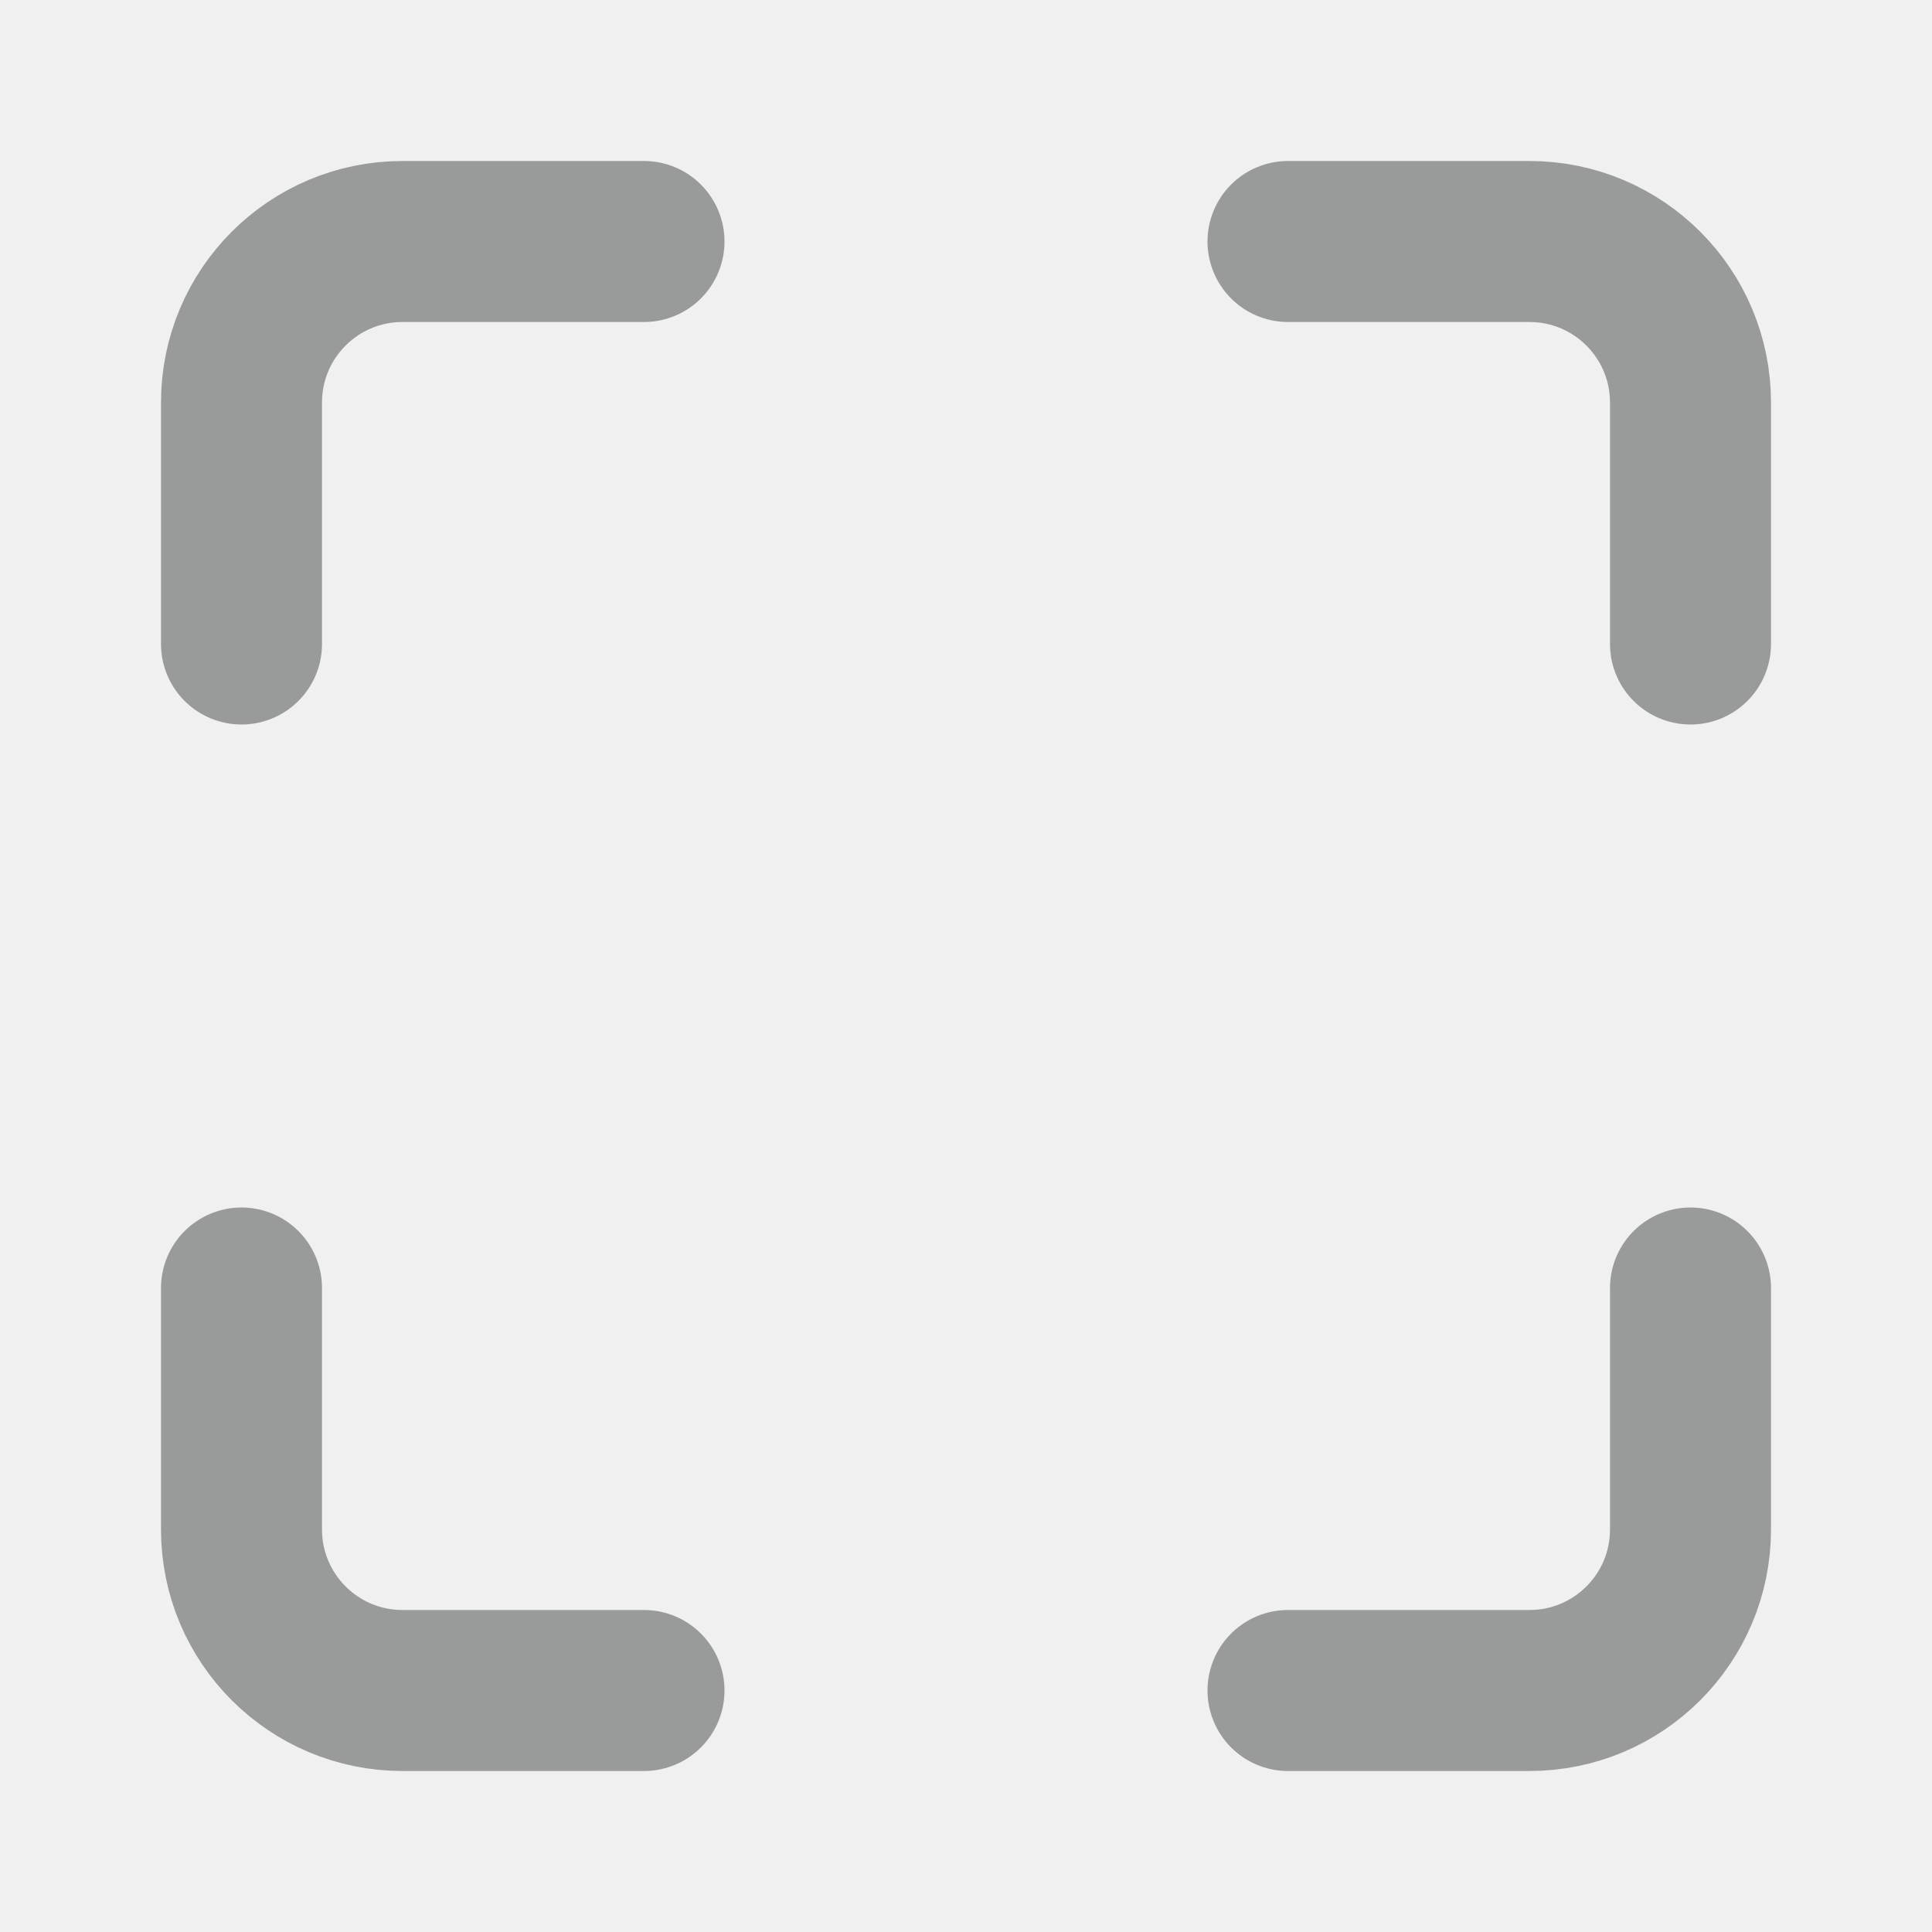
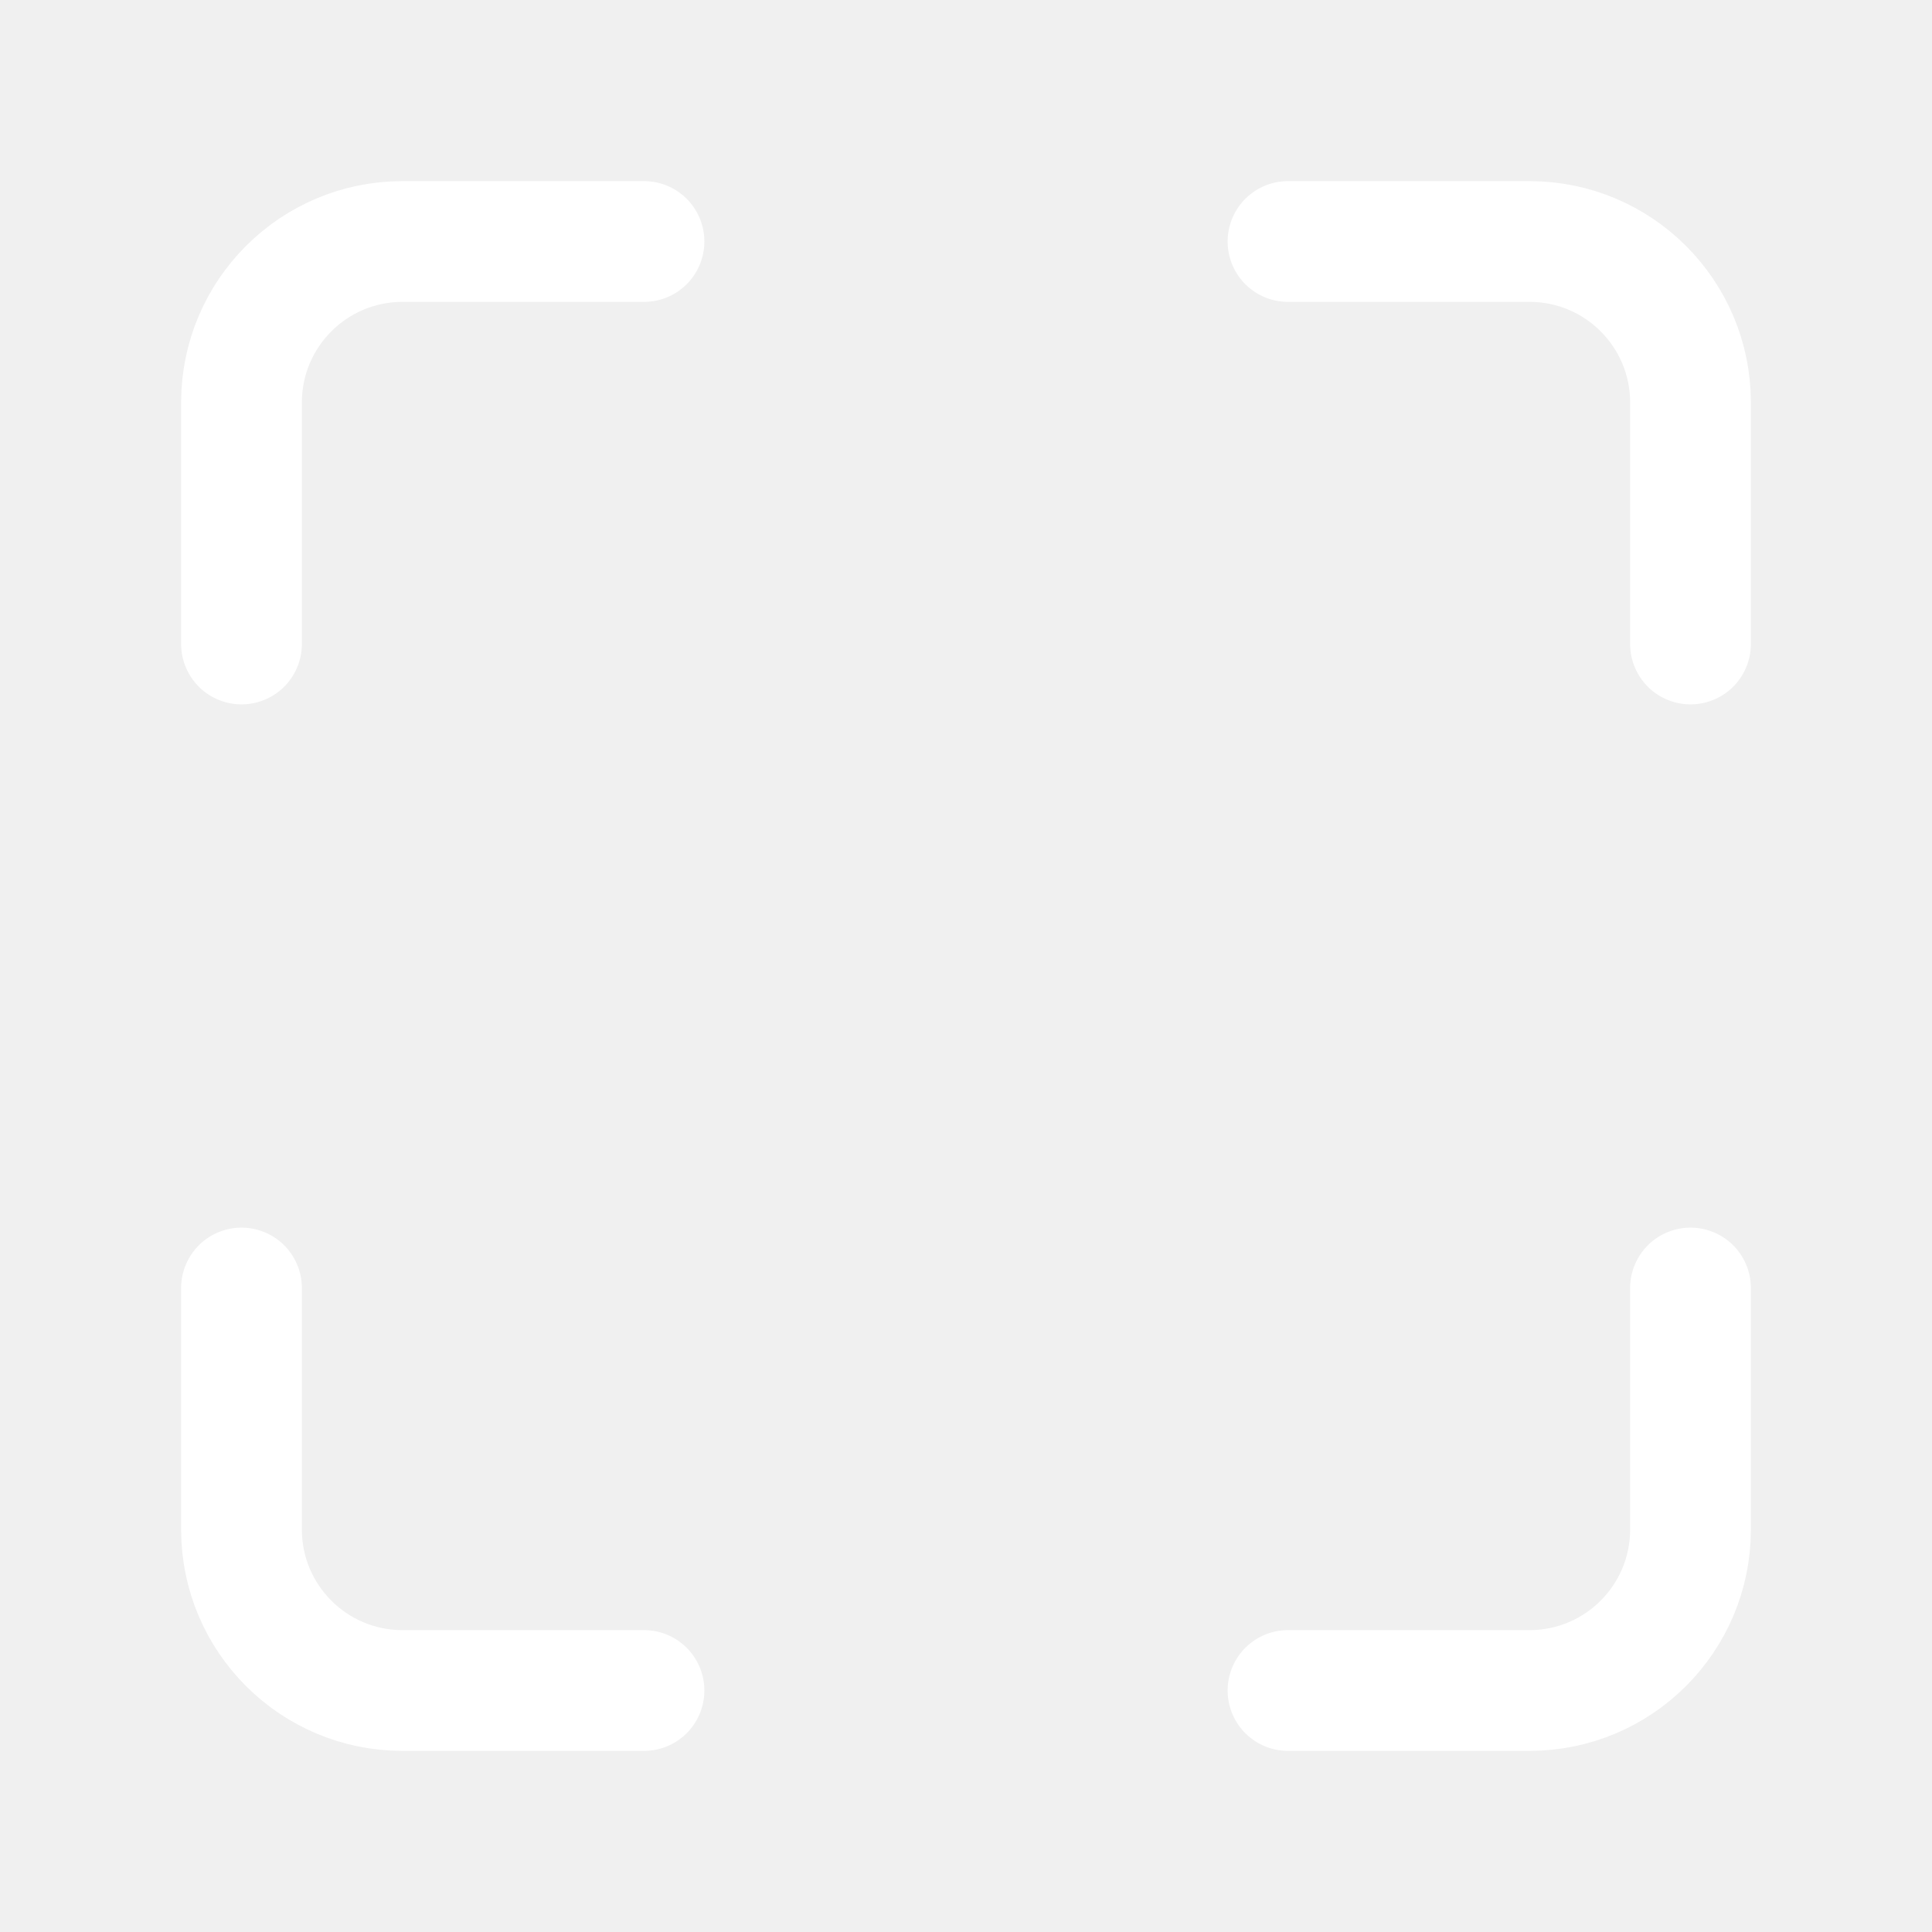
- <svg xmlns="http://www.w3.org/2000/svg" width="24" height="24" viewBox="0 0 24 24" fill="none" stroke="rgba(24, 25, 27, .4)" stroke-width="2" stroke-linecap="round" stroke-linejoin="round" class="feather feather-maximize">
+ <svg xmlns="http://www.w3.org/2000/svg" width="24" height="24" viewBox="0 0 24 24" fill="none" stroke="#fff" stroke-width="1.5" stroke-linecap="round" stroke-linejoin="round" class="feather feather-maximize">
  <path d="M8 3H5a2 2 0 0 0-2 2v3m18 0V5a2 2 0 0 0-2-2h-3m0 18h3a2 2 0 0 0 2-2v-3M3 16v3a2 2 0 0 0 2 2h3" />
</svg>
